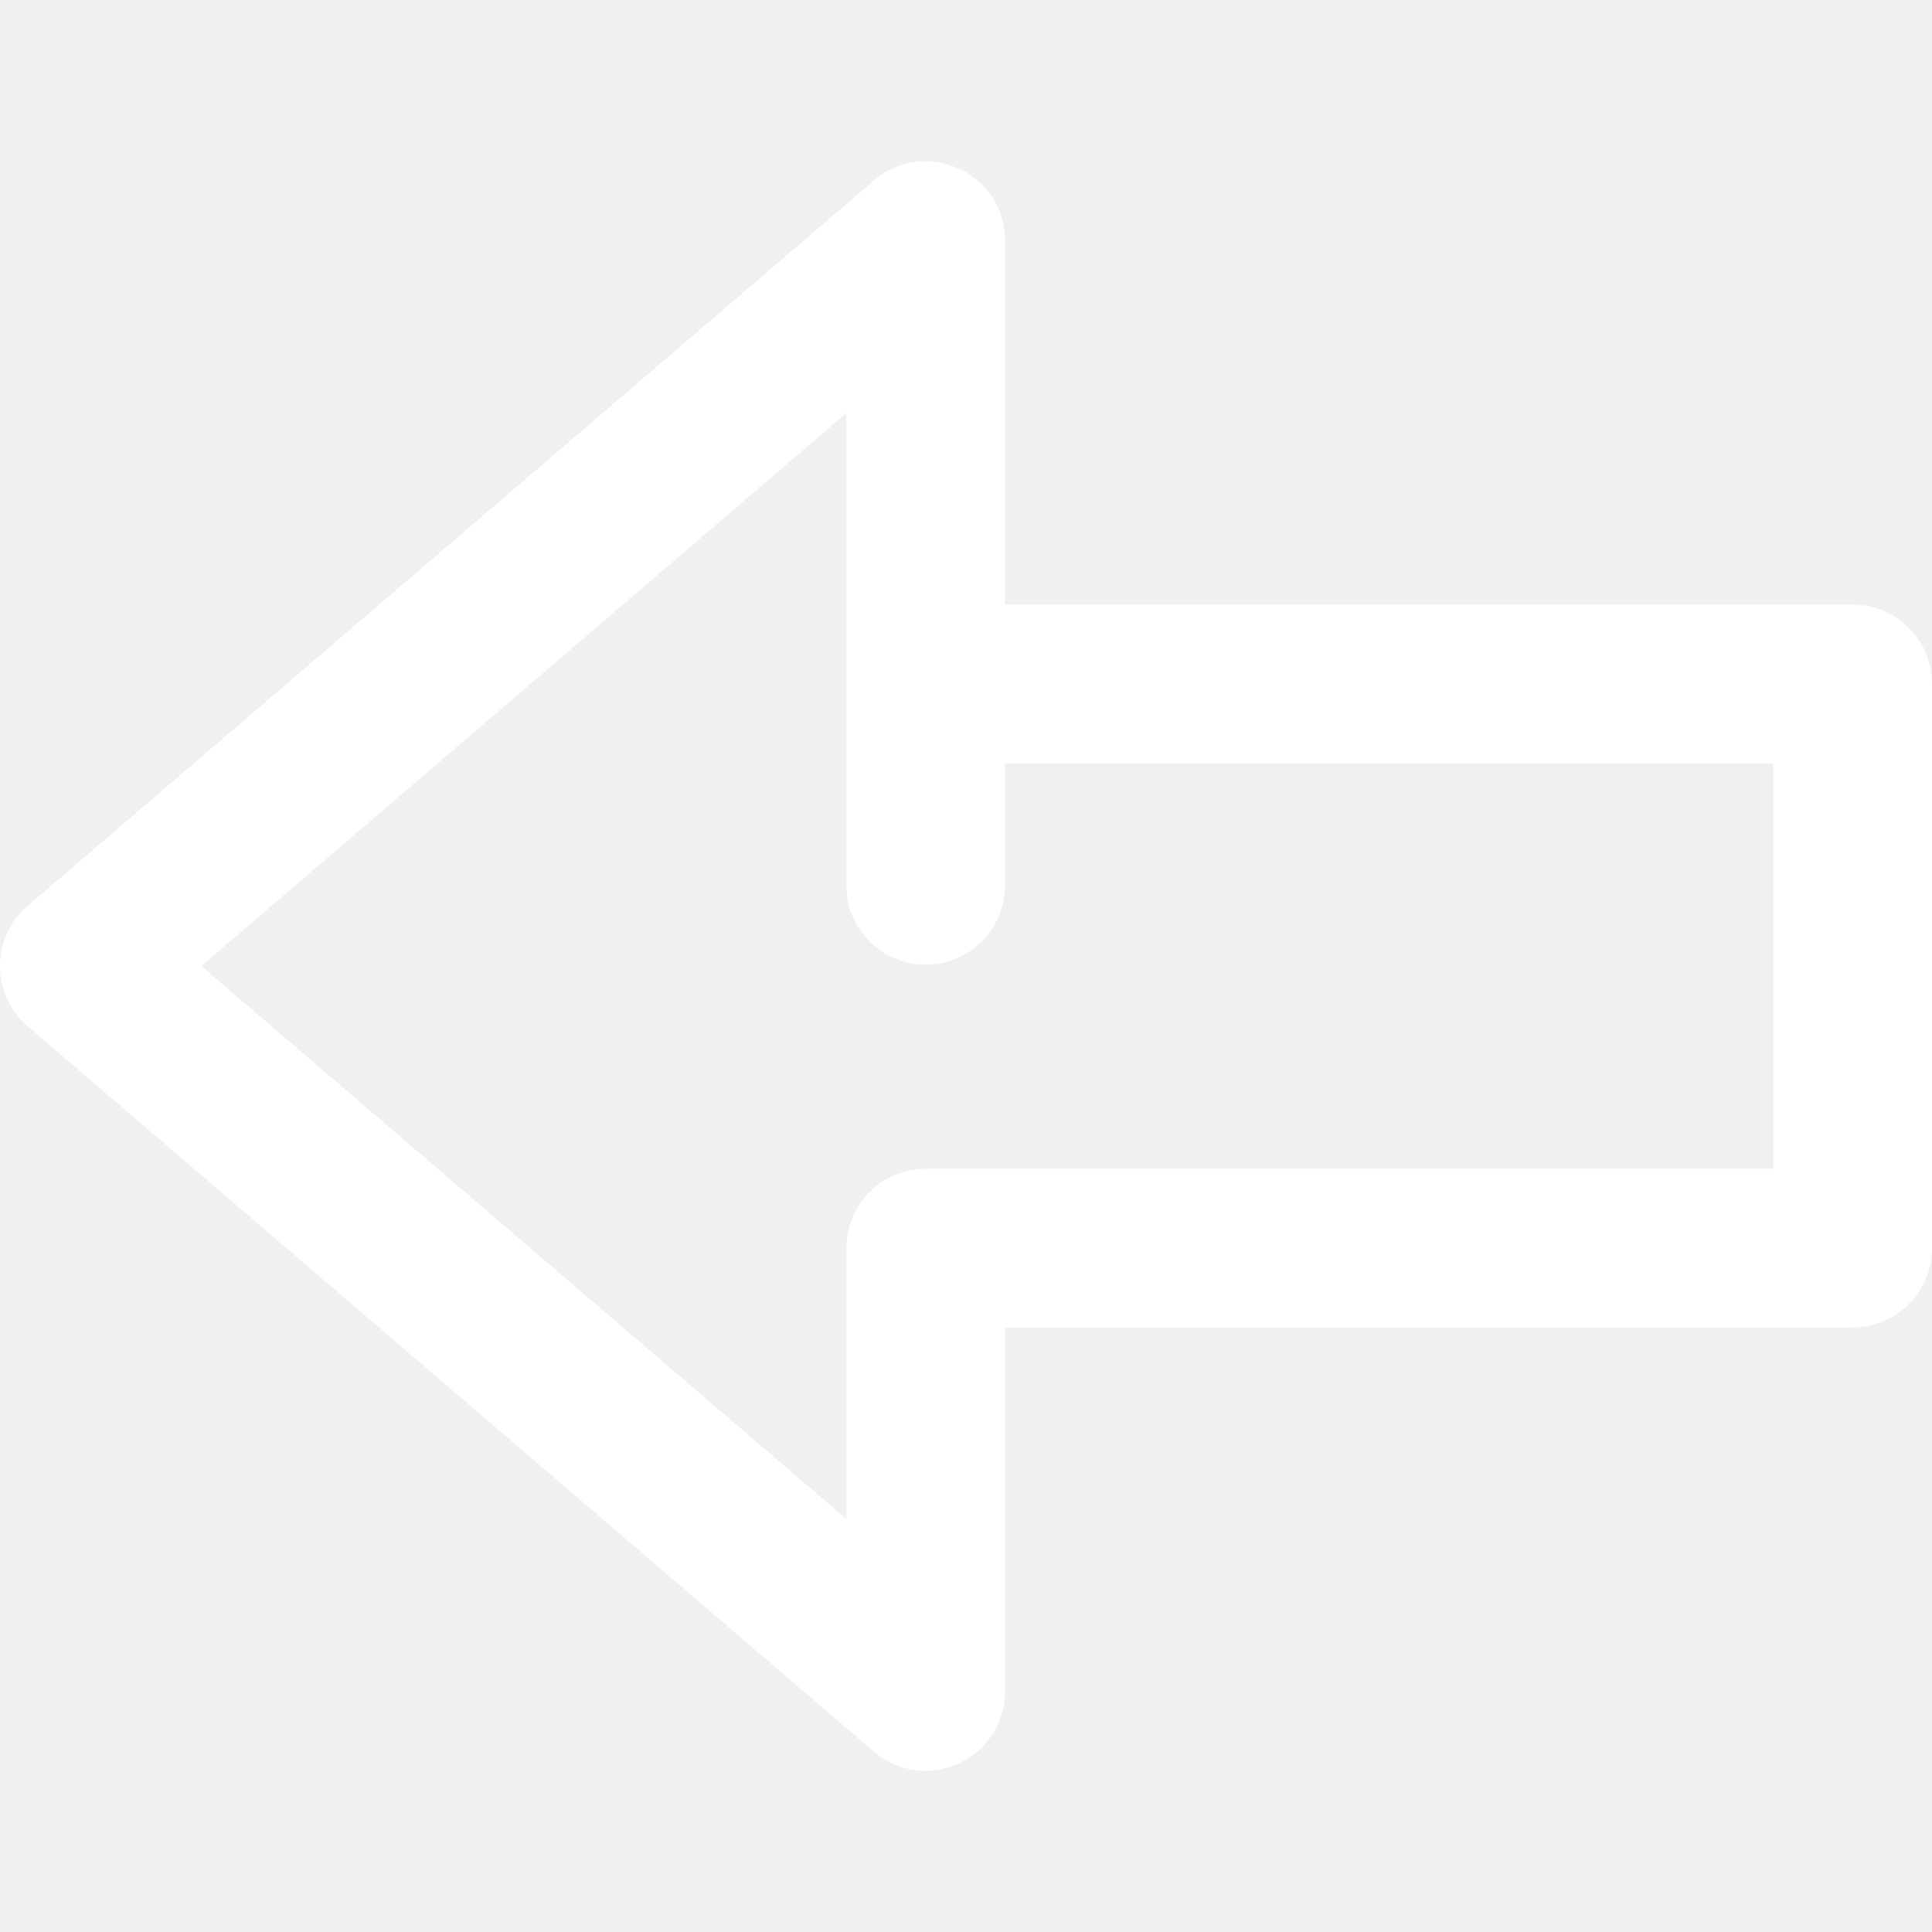
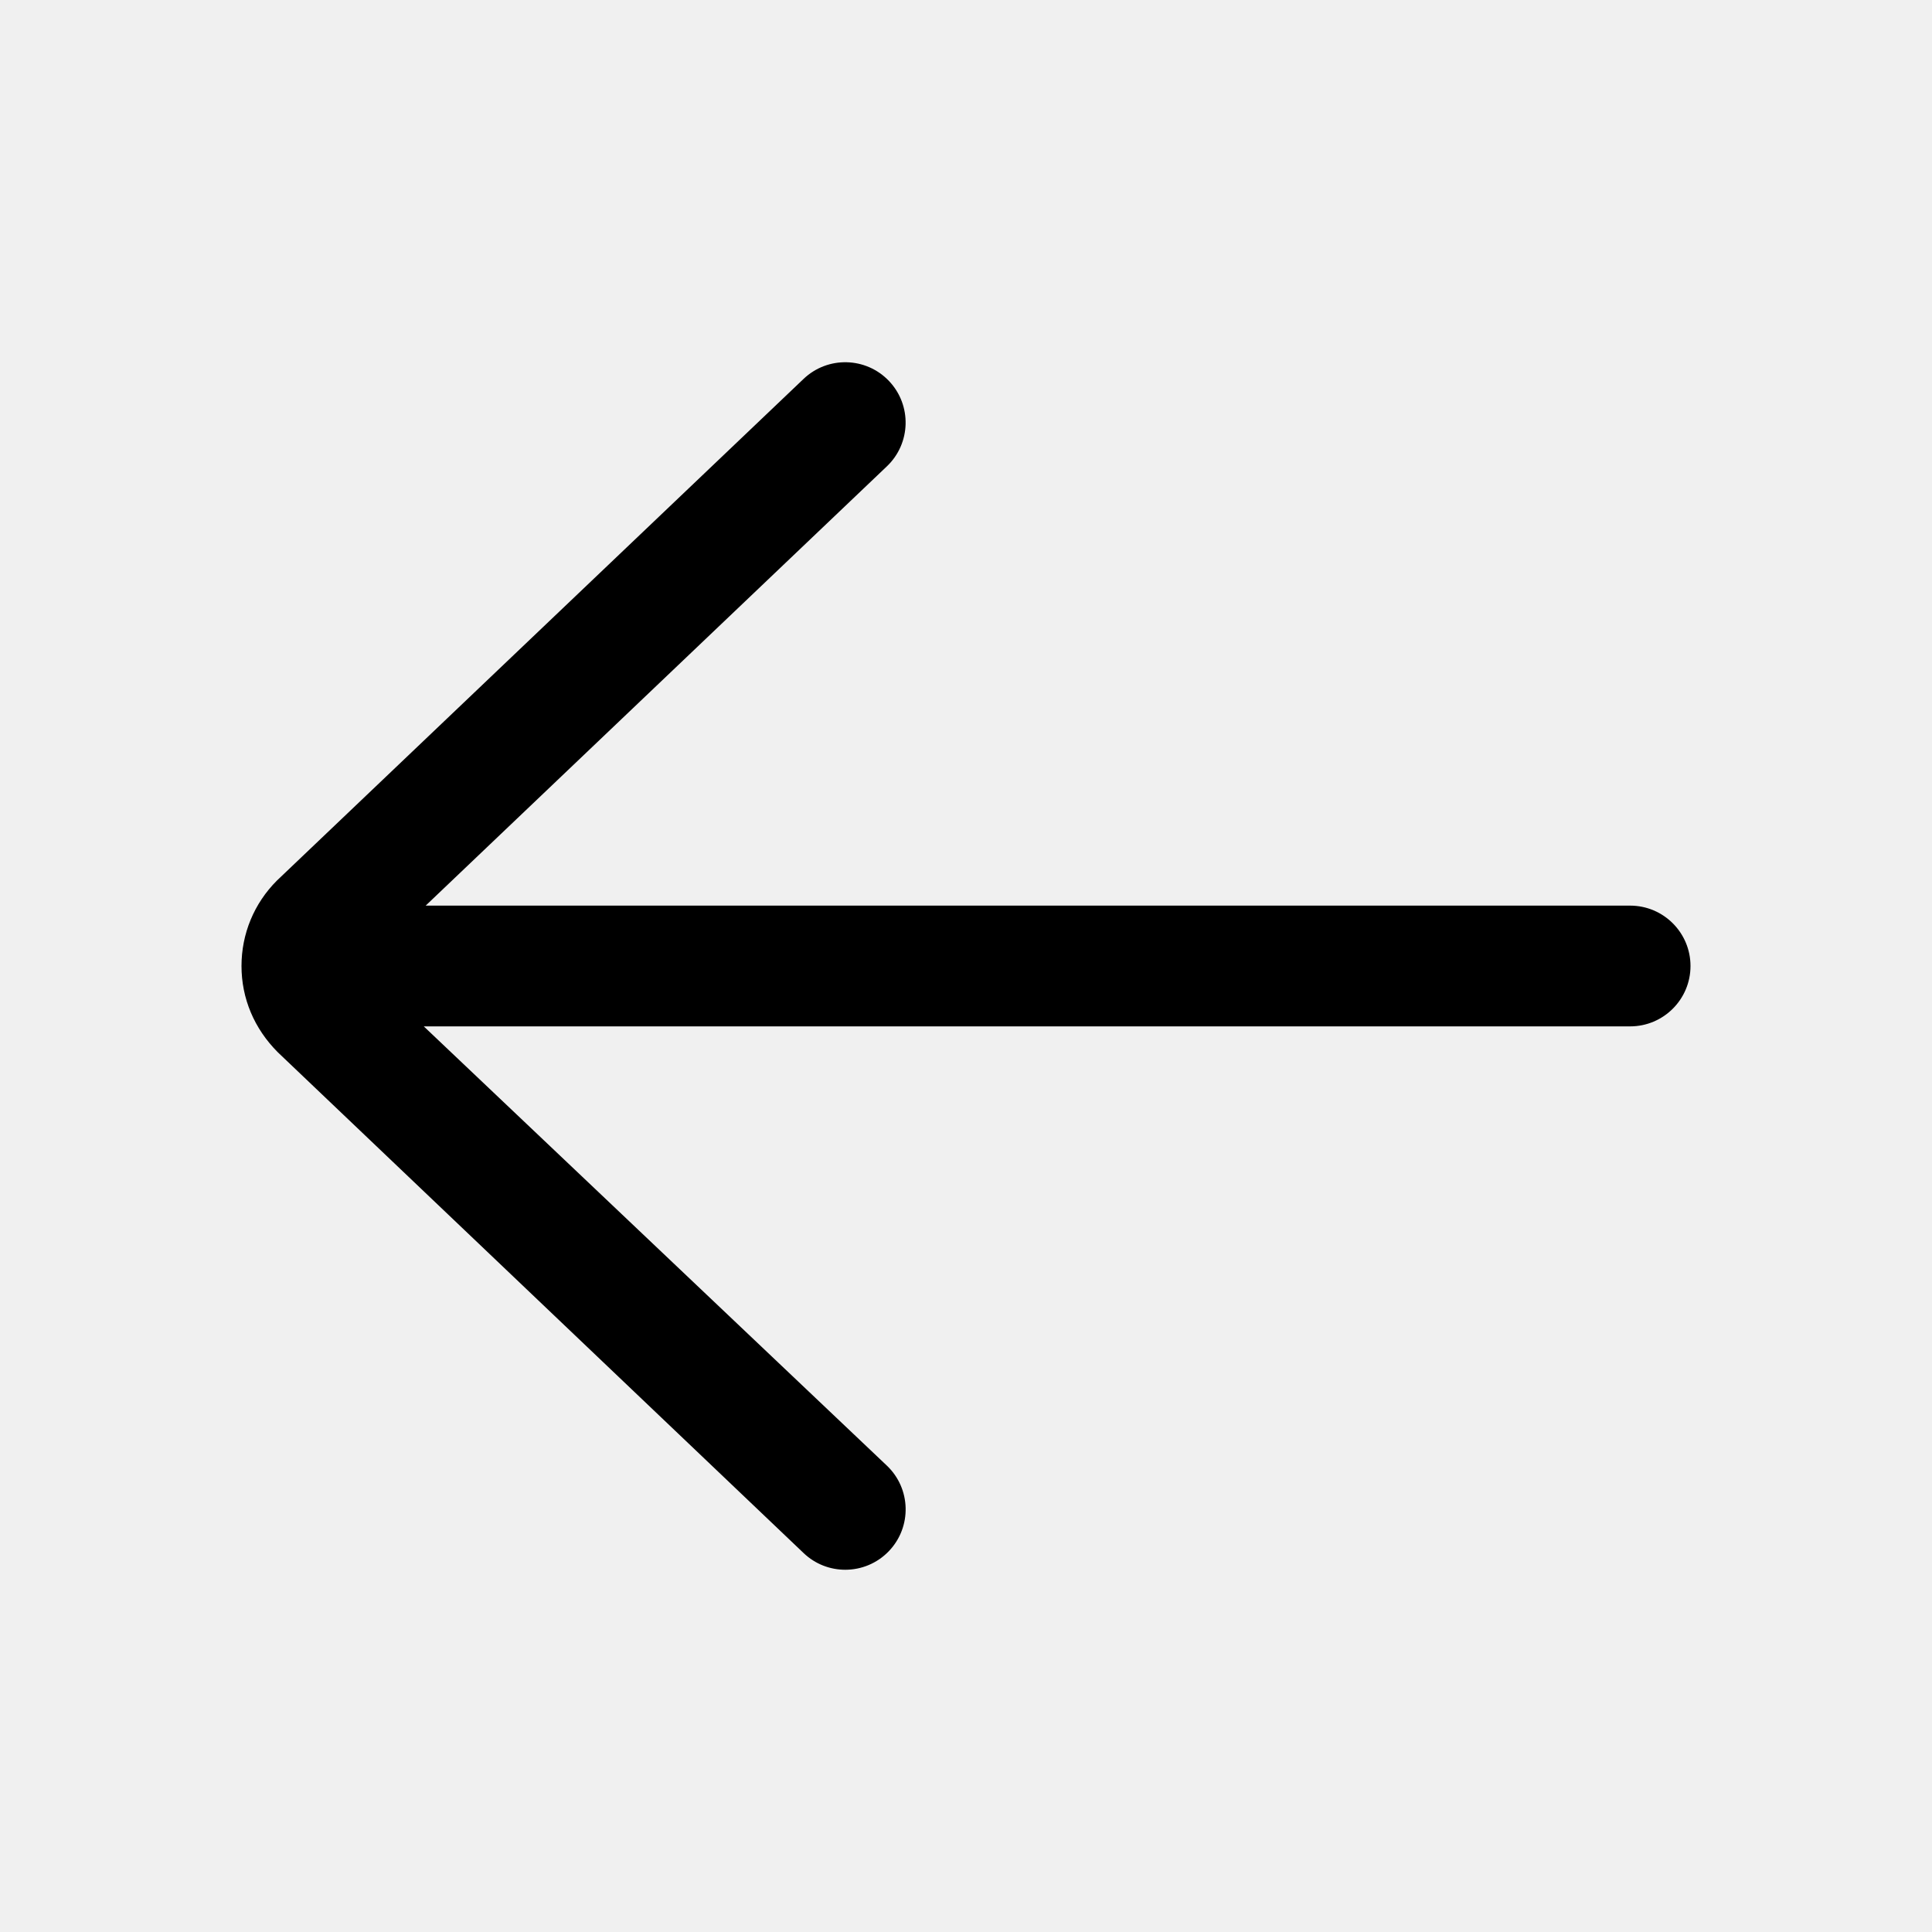
- <svg xmlns="http://www.w3.org/2000/svg" fill="#ffffff" id="Layer_1" enable-background="new 0 0 511.333 511.333" height="512" viewBox="0 0 511.333 511.333" width="512">
-   <path d="m490.333 160.008h-224.329l-.008-96.342c-.002-17.911-21.073-27.594-34.667-15.942l-224 192c-9.771 8.374-9.773 23.512 0 31.889l224 192c13.558 11.621 34.665 2.024 34.667-15.942l.008-96.342h224.329c11.598 0 21-9.402 21-21v-149.32c0-11.599-9.403-21.001-21-21.001zm-21 149.32h-224.327c-11.598 0-20.999 9.401-21 20.998l-.006 71.687-170.736-146.345 170.736-146.345c.007 86.025.007 59.155-.001 125.002-.002 11.599 9.399 21.001 20.997 21.003 11.55 0 21.001-9.352 21.003-20.997l.004-32.323h203.33z" />
+ <svg xmlns="http://www.w3.org/2000/svg" id="Layer" enable-background="new 0 0 64 64" height="512" viewBox="0 0 64 64" width="512">
+   <path d="m54 30h-39.899l15.278-14.552c.8-.762.831-2.028.069-2.828-.761-.799-2.027-.831-2.828-.069l-17.448 16.62c-.755.756-1.172 1.76-1.172 2.829 0 1.068.417 2.073 1.207 2.862l17.414 16.586c.387.369.883.552 1.379.552.528 0 1.056-.208 1.449-.621.762-.8.731-2.065-.069-2.827l-15.342-14.552h39.962c1.104 0 2-.896 2-2s-.896-2-2-2z" />
</svg>
